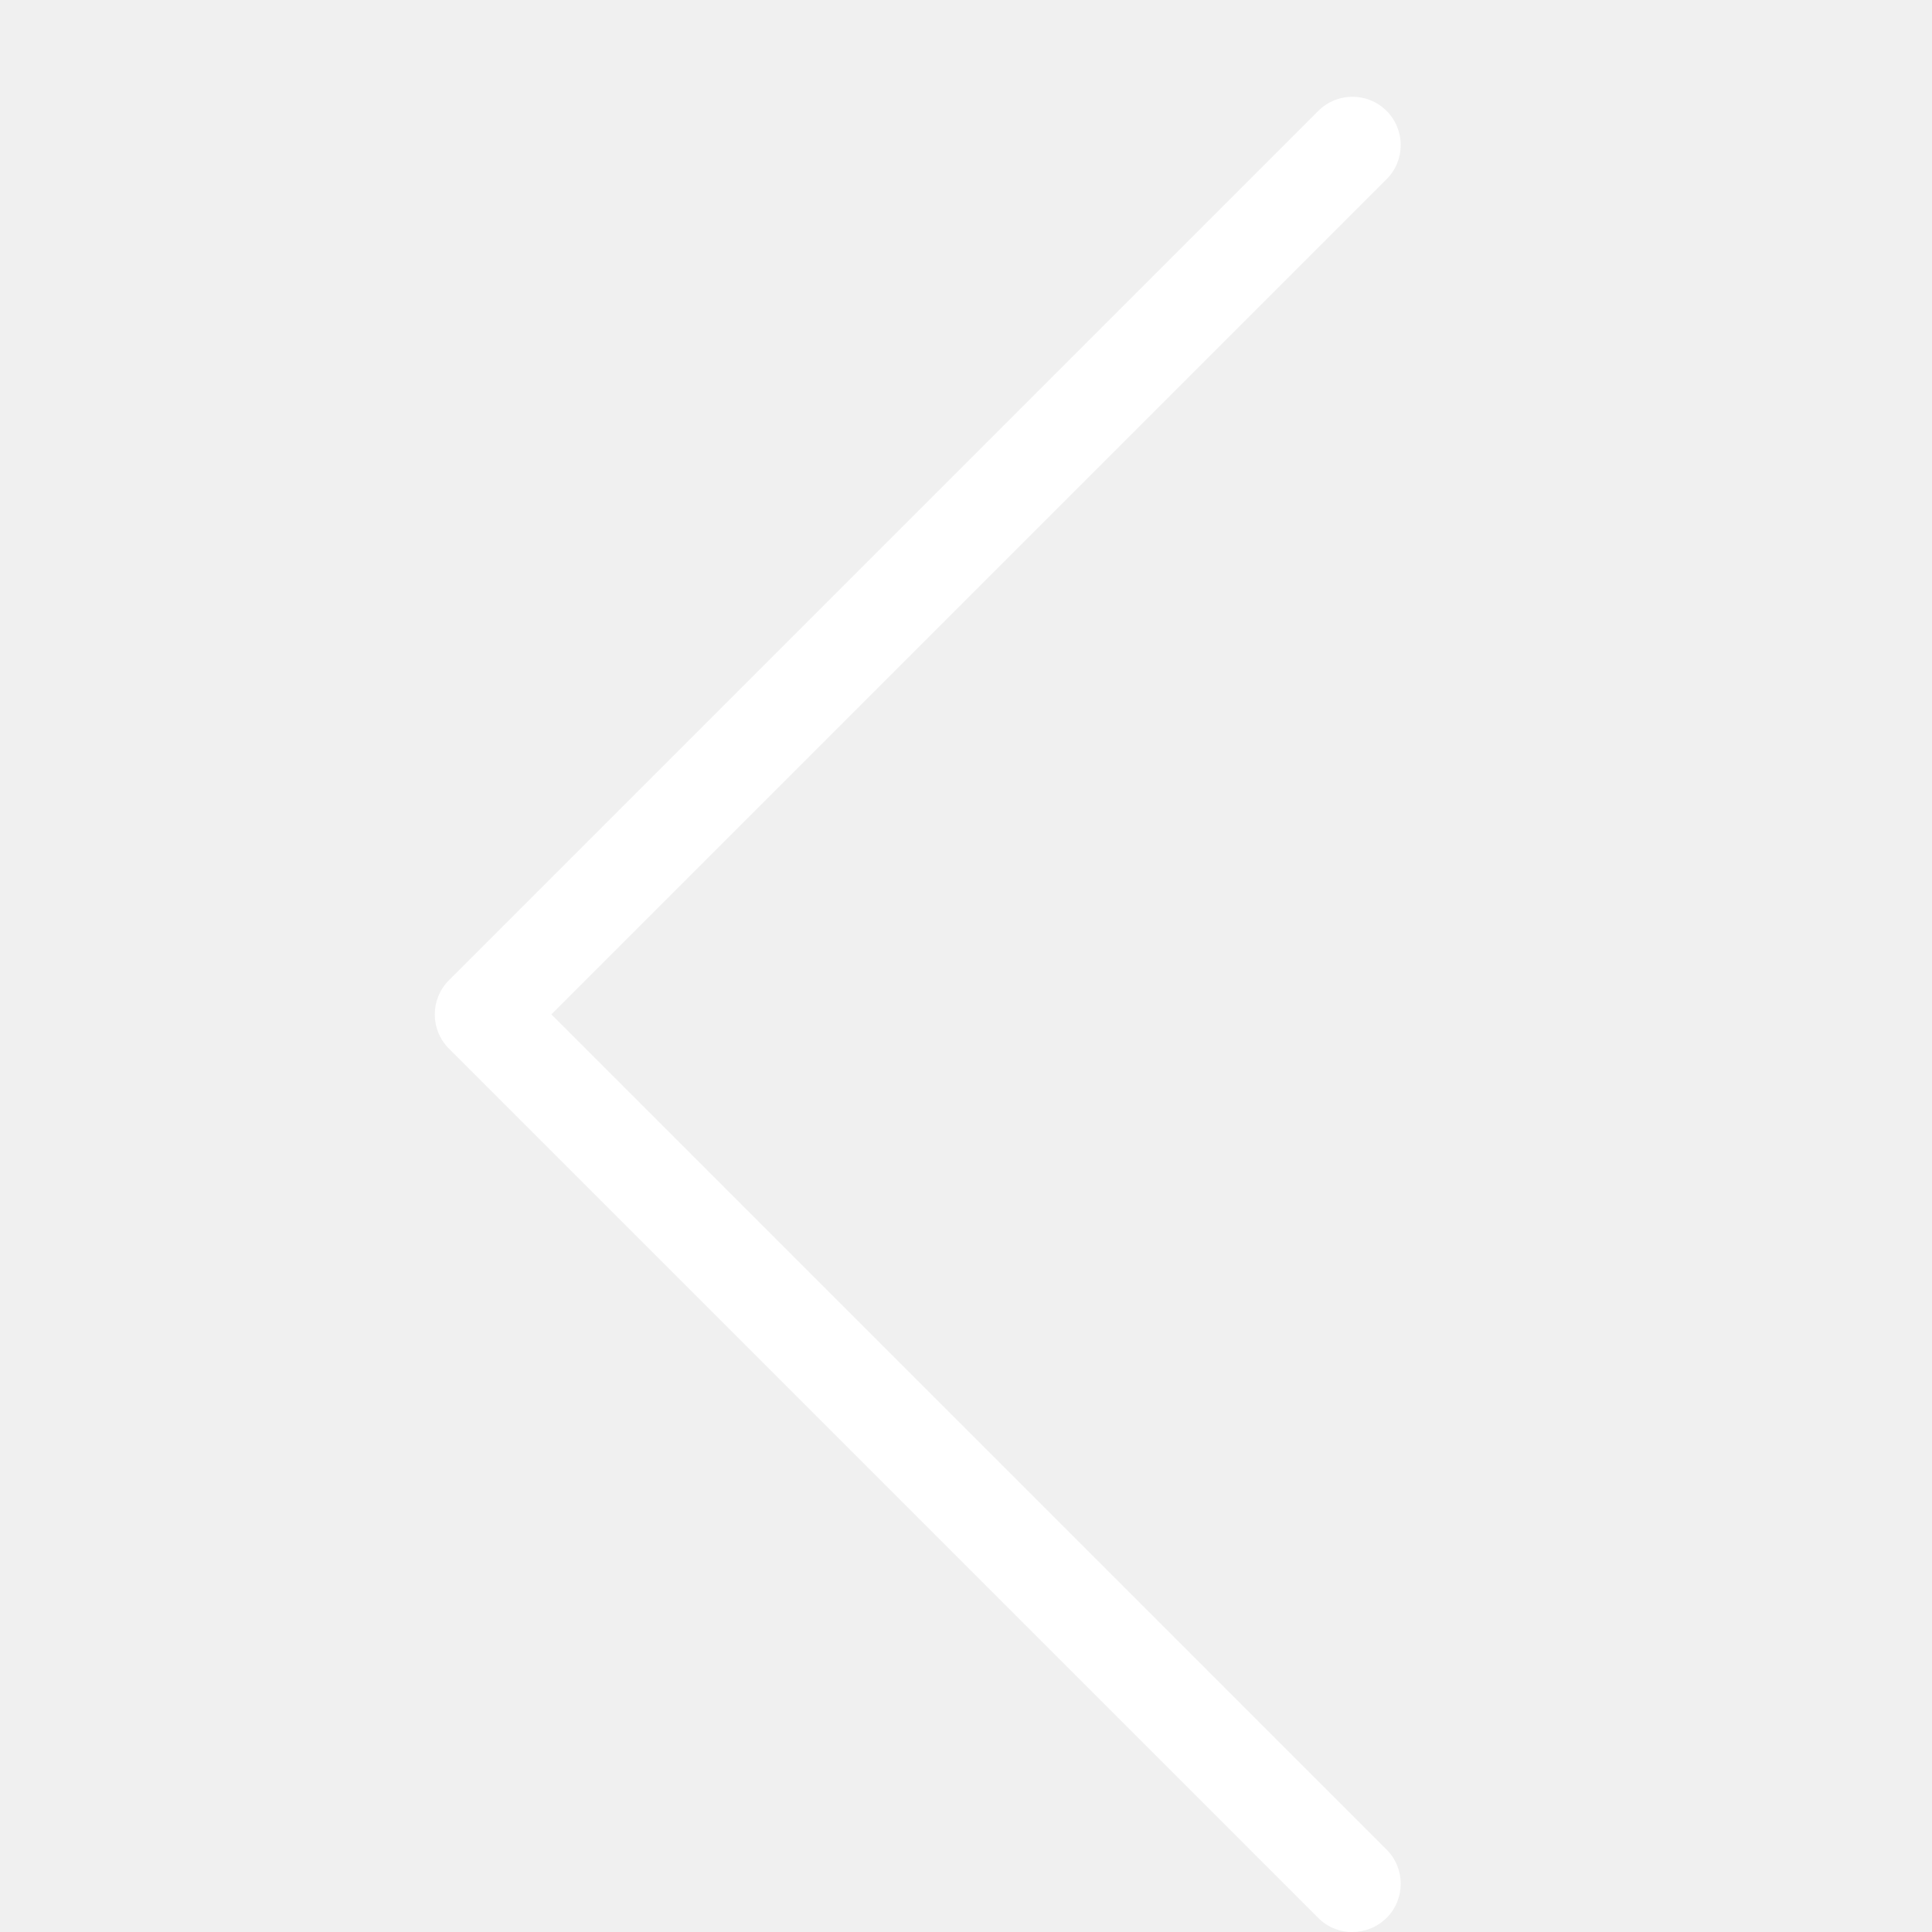
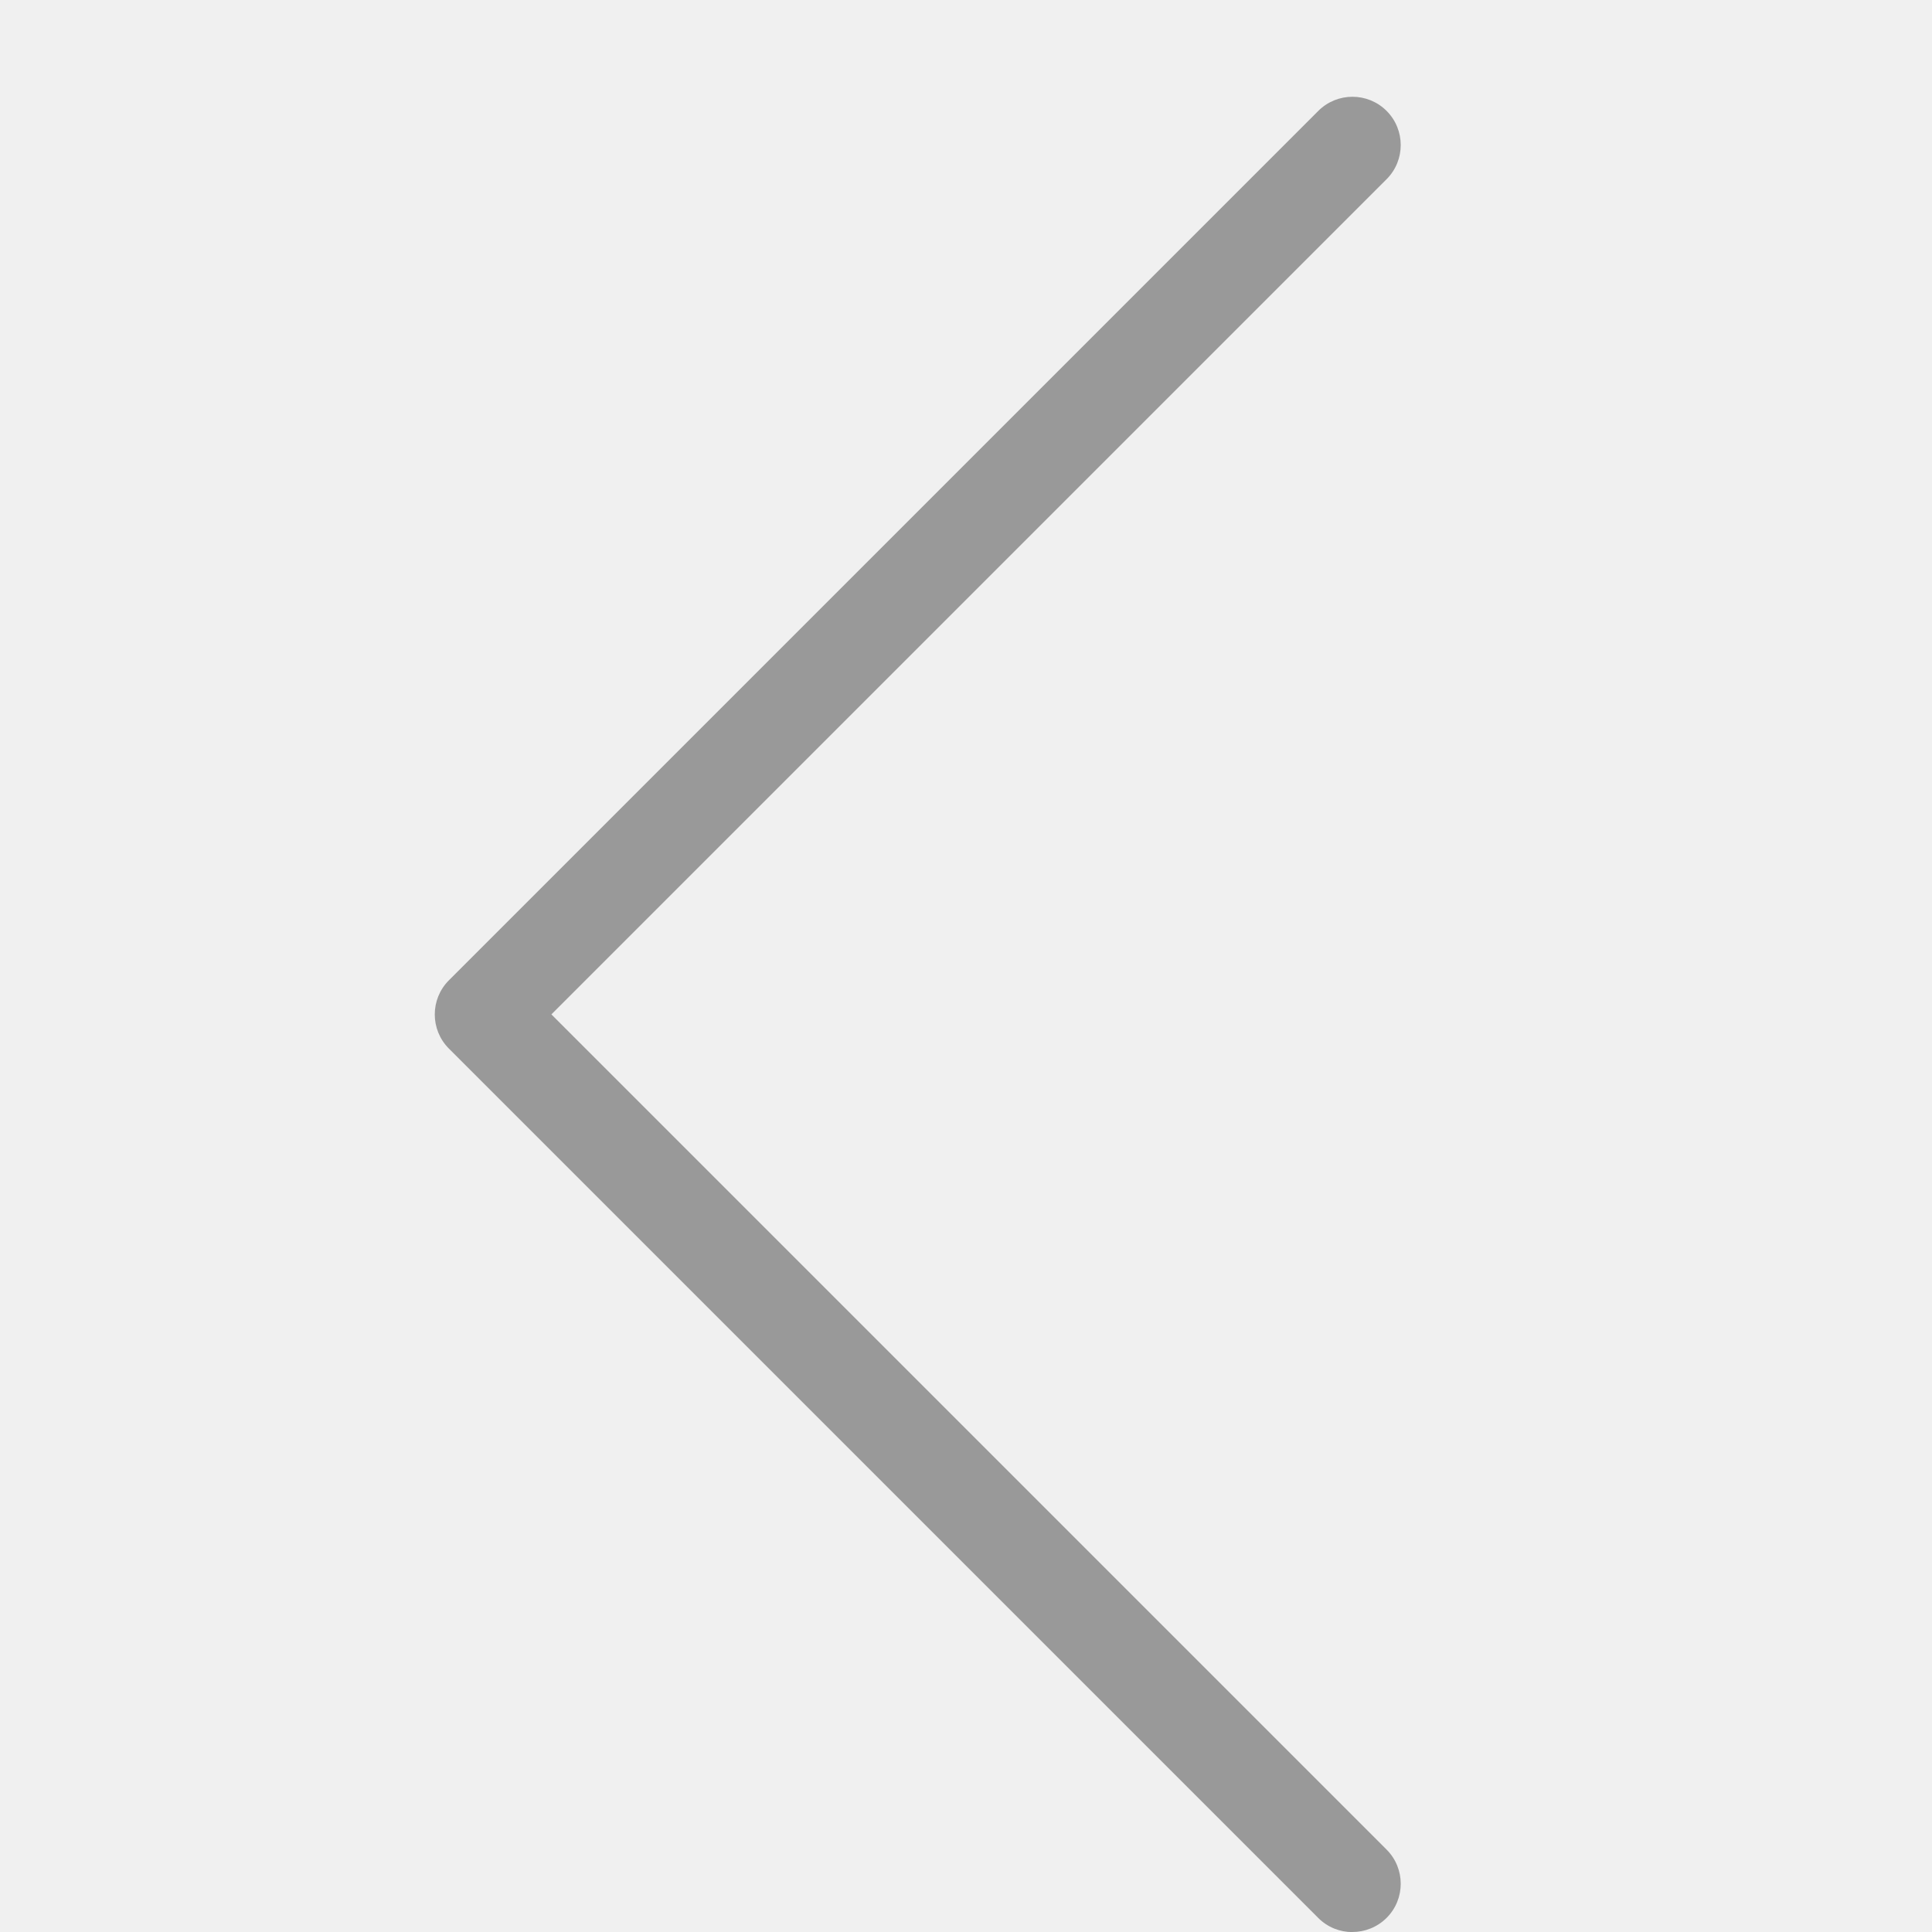
<svg xmlns="http://www.w3.org/2000/svg" version="1.1" width="20" height="20" viewBox="0 0 20 20">
-   <path fill="#ffffff" d="M14 20c0.128 0 0.256-0.049 0.354-0.146 0.195-0.195 0.195-0.512 0-0.707l-8.646-8.646 8.646-8.646c0.195-0.195 0.195-0.512 0-0.707s-0.512-0.195-0.707 0l-9 9c-0.195 0.195-0.195 0.512 0 0.707l9 9c0.098 0.098 0.226 0.146 0.354 0.146z" />
+   <path fill="#999999" d="M14 20c0.128 0 0.256-0.049 0.354-0.146 0.195-0.195 0.195-0.512 0-0.707l-8.646-8.646 8.646-8.646c0.195-0.195 0.195-0.512 0-0.707s-0.512-0.195-0.707 0l-9 9c-0.195 0.195-0.195 0.512 0 0.707l9 9c0.098 0.098 0.226 0.146 0.354 0.146z" />
</svg>
